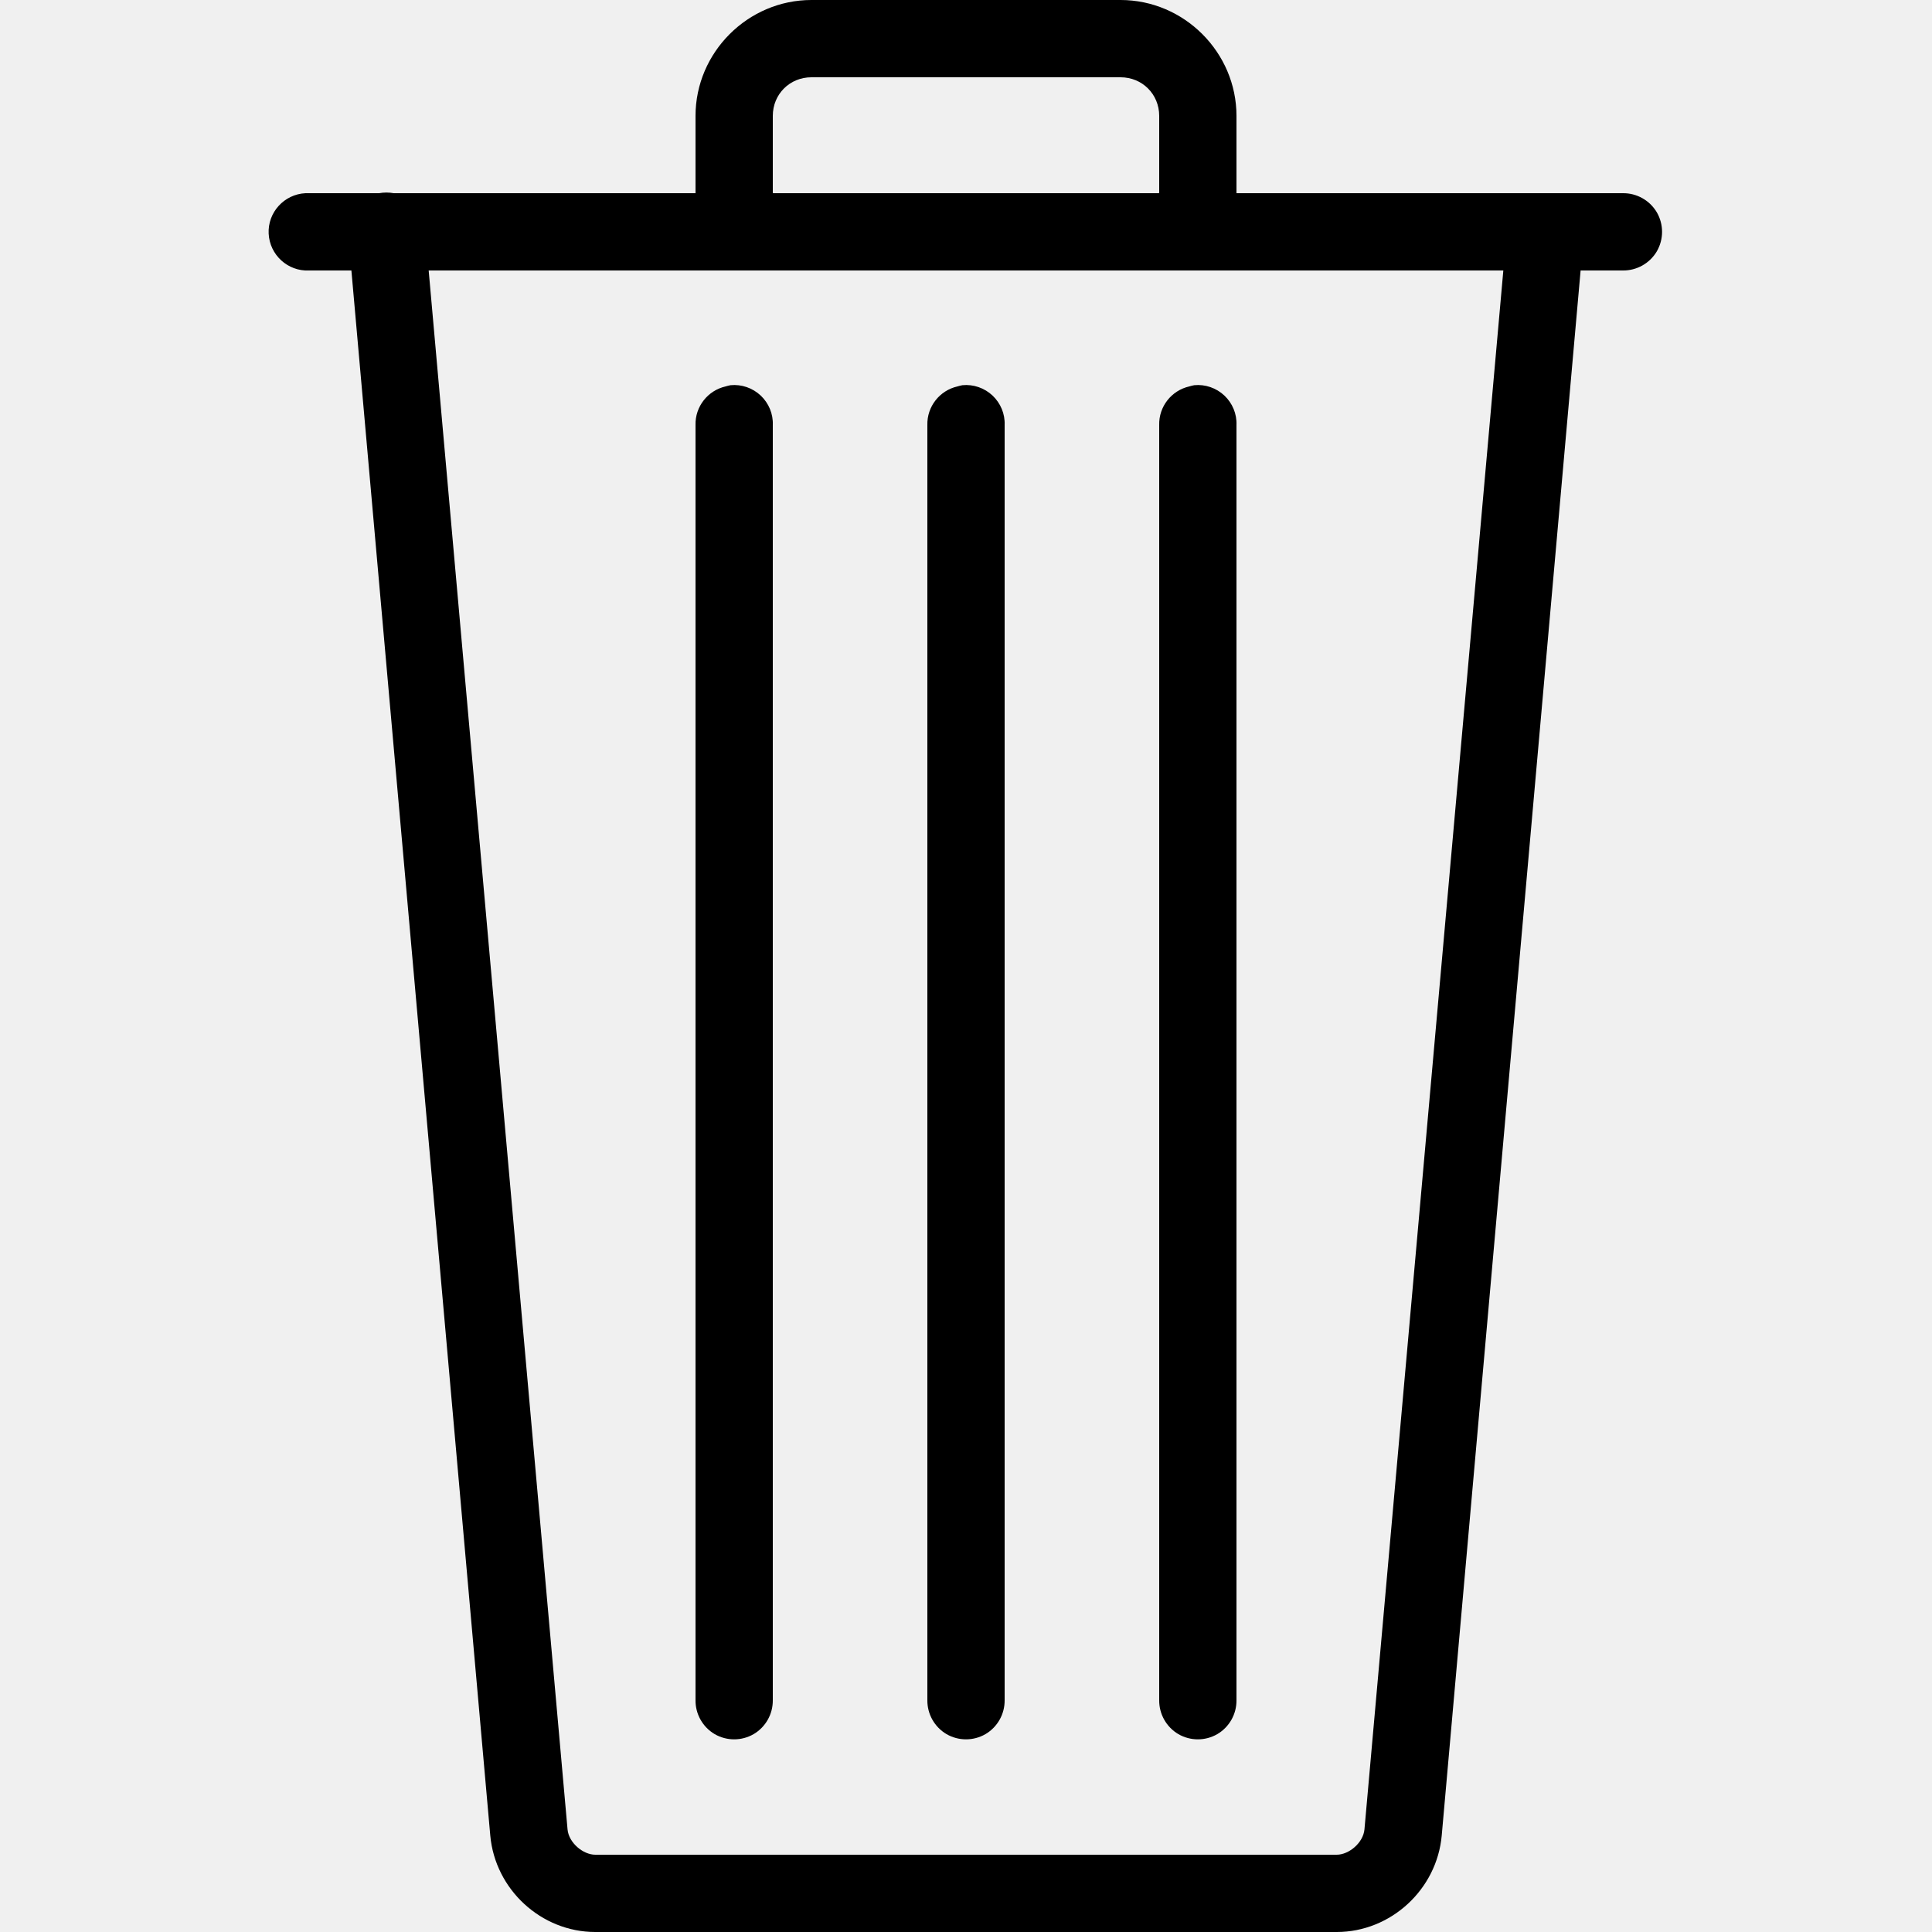
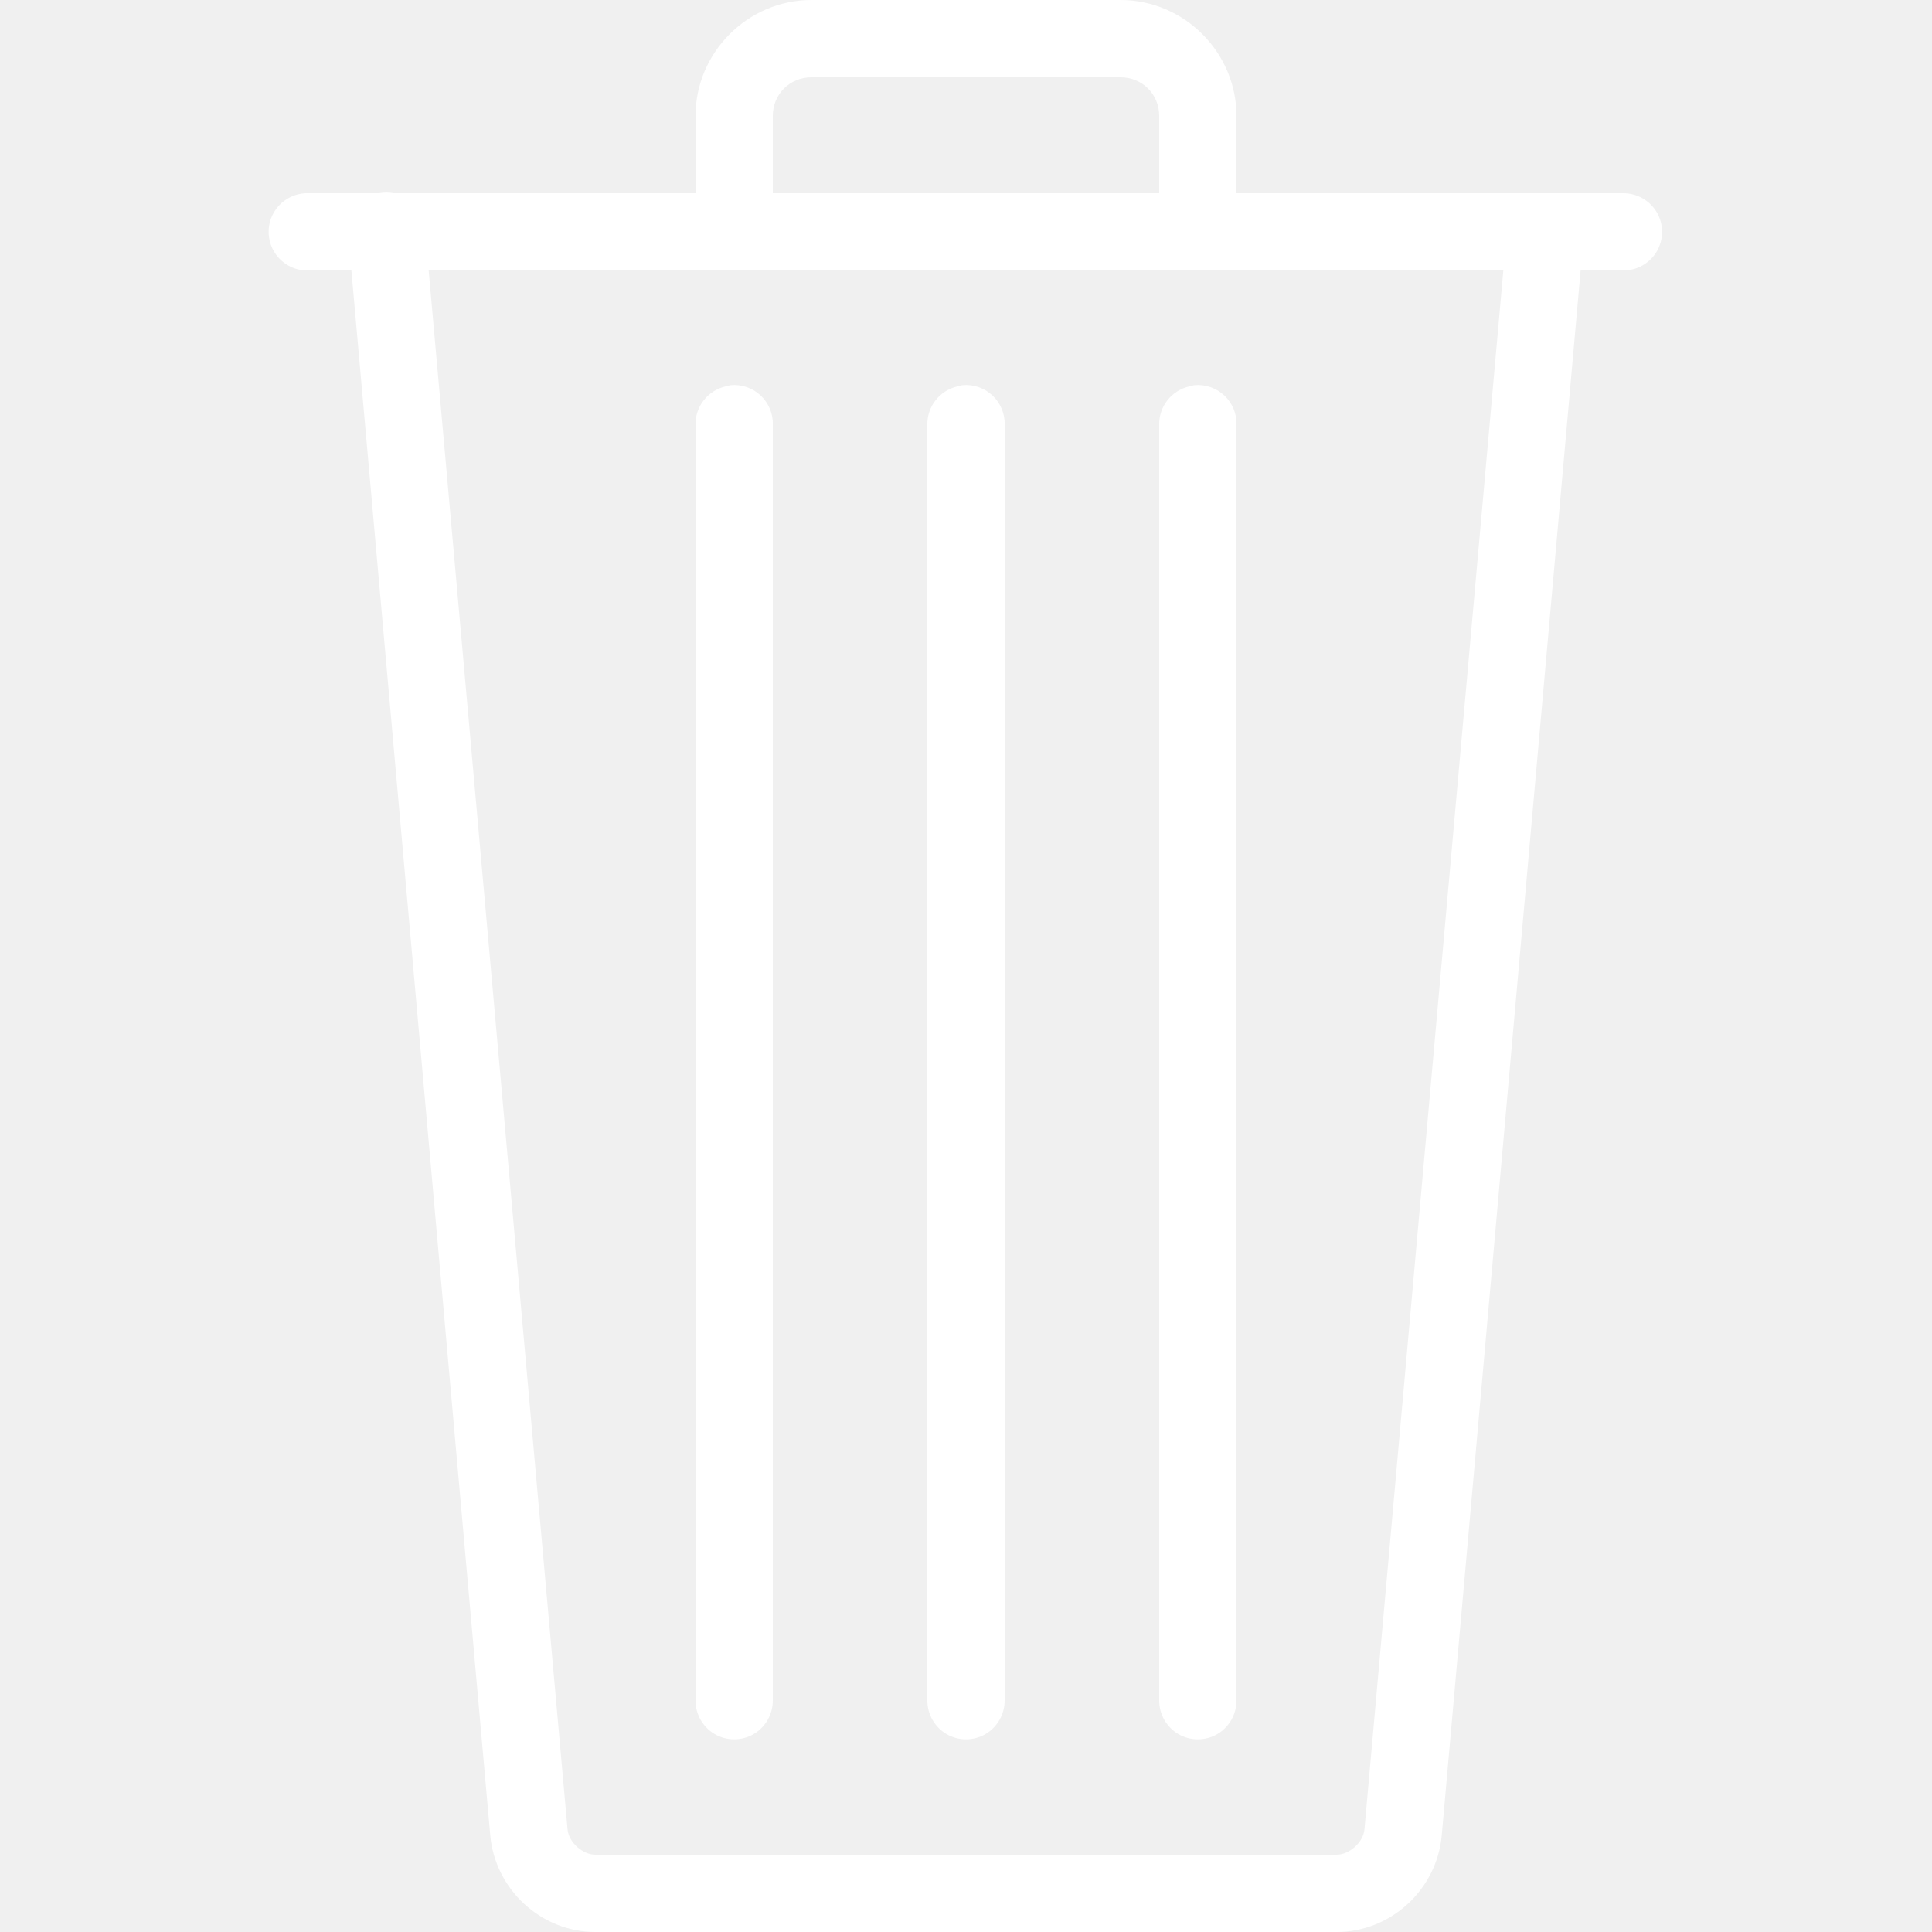
- <svg xmlns="http://www.w3.org/2000/svg" fill="#000000" viewBox="0 0 50 50" width="50px" height="50px">
+ <svg xmlns="http://www.w3.org/2000/svg" fill="#fff" viewBox="0 0 50 50" width="50px" height="50px">
  <path d="M 21 0 C 19.355 0 18 1.355 18 3 L 18 5 L 10.188 5 C 10.062 4.977 9.938 4.977 9.812 5 L 8 5 C 7.969 5 7.938 5 7.906 5 C 7.355 5.027 6.926 5.496 6.953 6.047 C 6.98 6.598 7.449 7.027 8 7 L 9.094 7 L 12.688 47.5 C 12.812 48.898 14.004 50 15.406 50 L 34.594 50 C 35.996 50 37.188 48.898 37.312 47.5 L 40.906 7 L 42 7 C 42.359 7.004 42.695 6.816 42.879 6.504 C 43.059 6.191 43.059 5.809 42.879 5.496 C 42.695 5.184 42.359 4.996 42 5 L 32 5 L 32 3 C 32 1.355 30.645 0 29 0 Z M 21 2 L 29 2 C 29.562 2 30 2.438 30 3 L 30 5 L 20 5 L 20 3 C 20 2.438 20.438 2 21 2 Z M 11.094 7 L 38.906 7 L 35.312 47.344 C 35.281 47.691 34.91 48 34.594 48 L 15.406 48 C 15.09 48 14.719 47.691 14.688 47.344 Z M 18.906 9.969 C 18.863 9.977 18.82 9.988 18.781 10 C 18.316 10.105 17.988 10.523 18 11 L 18 44 C 17.996 44.359 18.184 44.695 18.496 44.879 C 18.809 45.059 19.191 45.059 19.504 44.879 C 19.816 44.695 20.004 44.359 20 44 L 20 11 C 20.012 10.711 19.895 10.434 19.688 10.238 C 19.477 10.039 19.191 9.941 18.906 9.969 Z M 24.906 9.969 C 24.863 9.977 24.82 9.988 24.781 10 C 24.316 10.105 23.988 10.523 24 11 L 24 44 C 23.996 44.359 24.184 44.695 24.496 44.879 C 24.809 45.059 25.191 45.059 25.504 44.879 C 25.816 44.695 26.004 44.359 26 44 L 26 11 C 26.012 10.711 25.895 10.434 25.688 10.238 C 25.477 10.039 25.191 9.941 24.906 9.969 Z M 30.906 9.969 C 30.863 9.977 30.82 9.988 30.781 10 C 30.316 10.105 29.988 10.523 30 11 L 30 44 C 29.996 44.359 30.184 44.695 30.496 44.879 C 30.809 45.059 31.191 45.059 31.504 44.879 C 31.816 44.695 32.004 44.359 32 44 L 32 11 C 32.012 10.711 31.895 10.434 31.688 10.238 C 31.477 10.039 31.191 9.941 30.906 9.969 Z" />
</svg>
